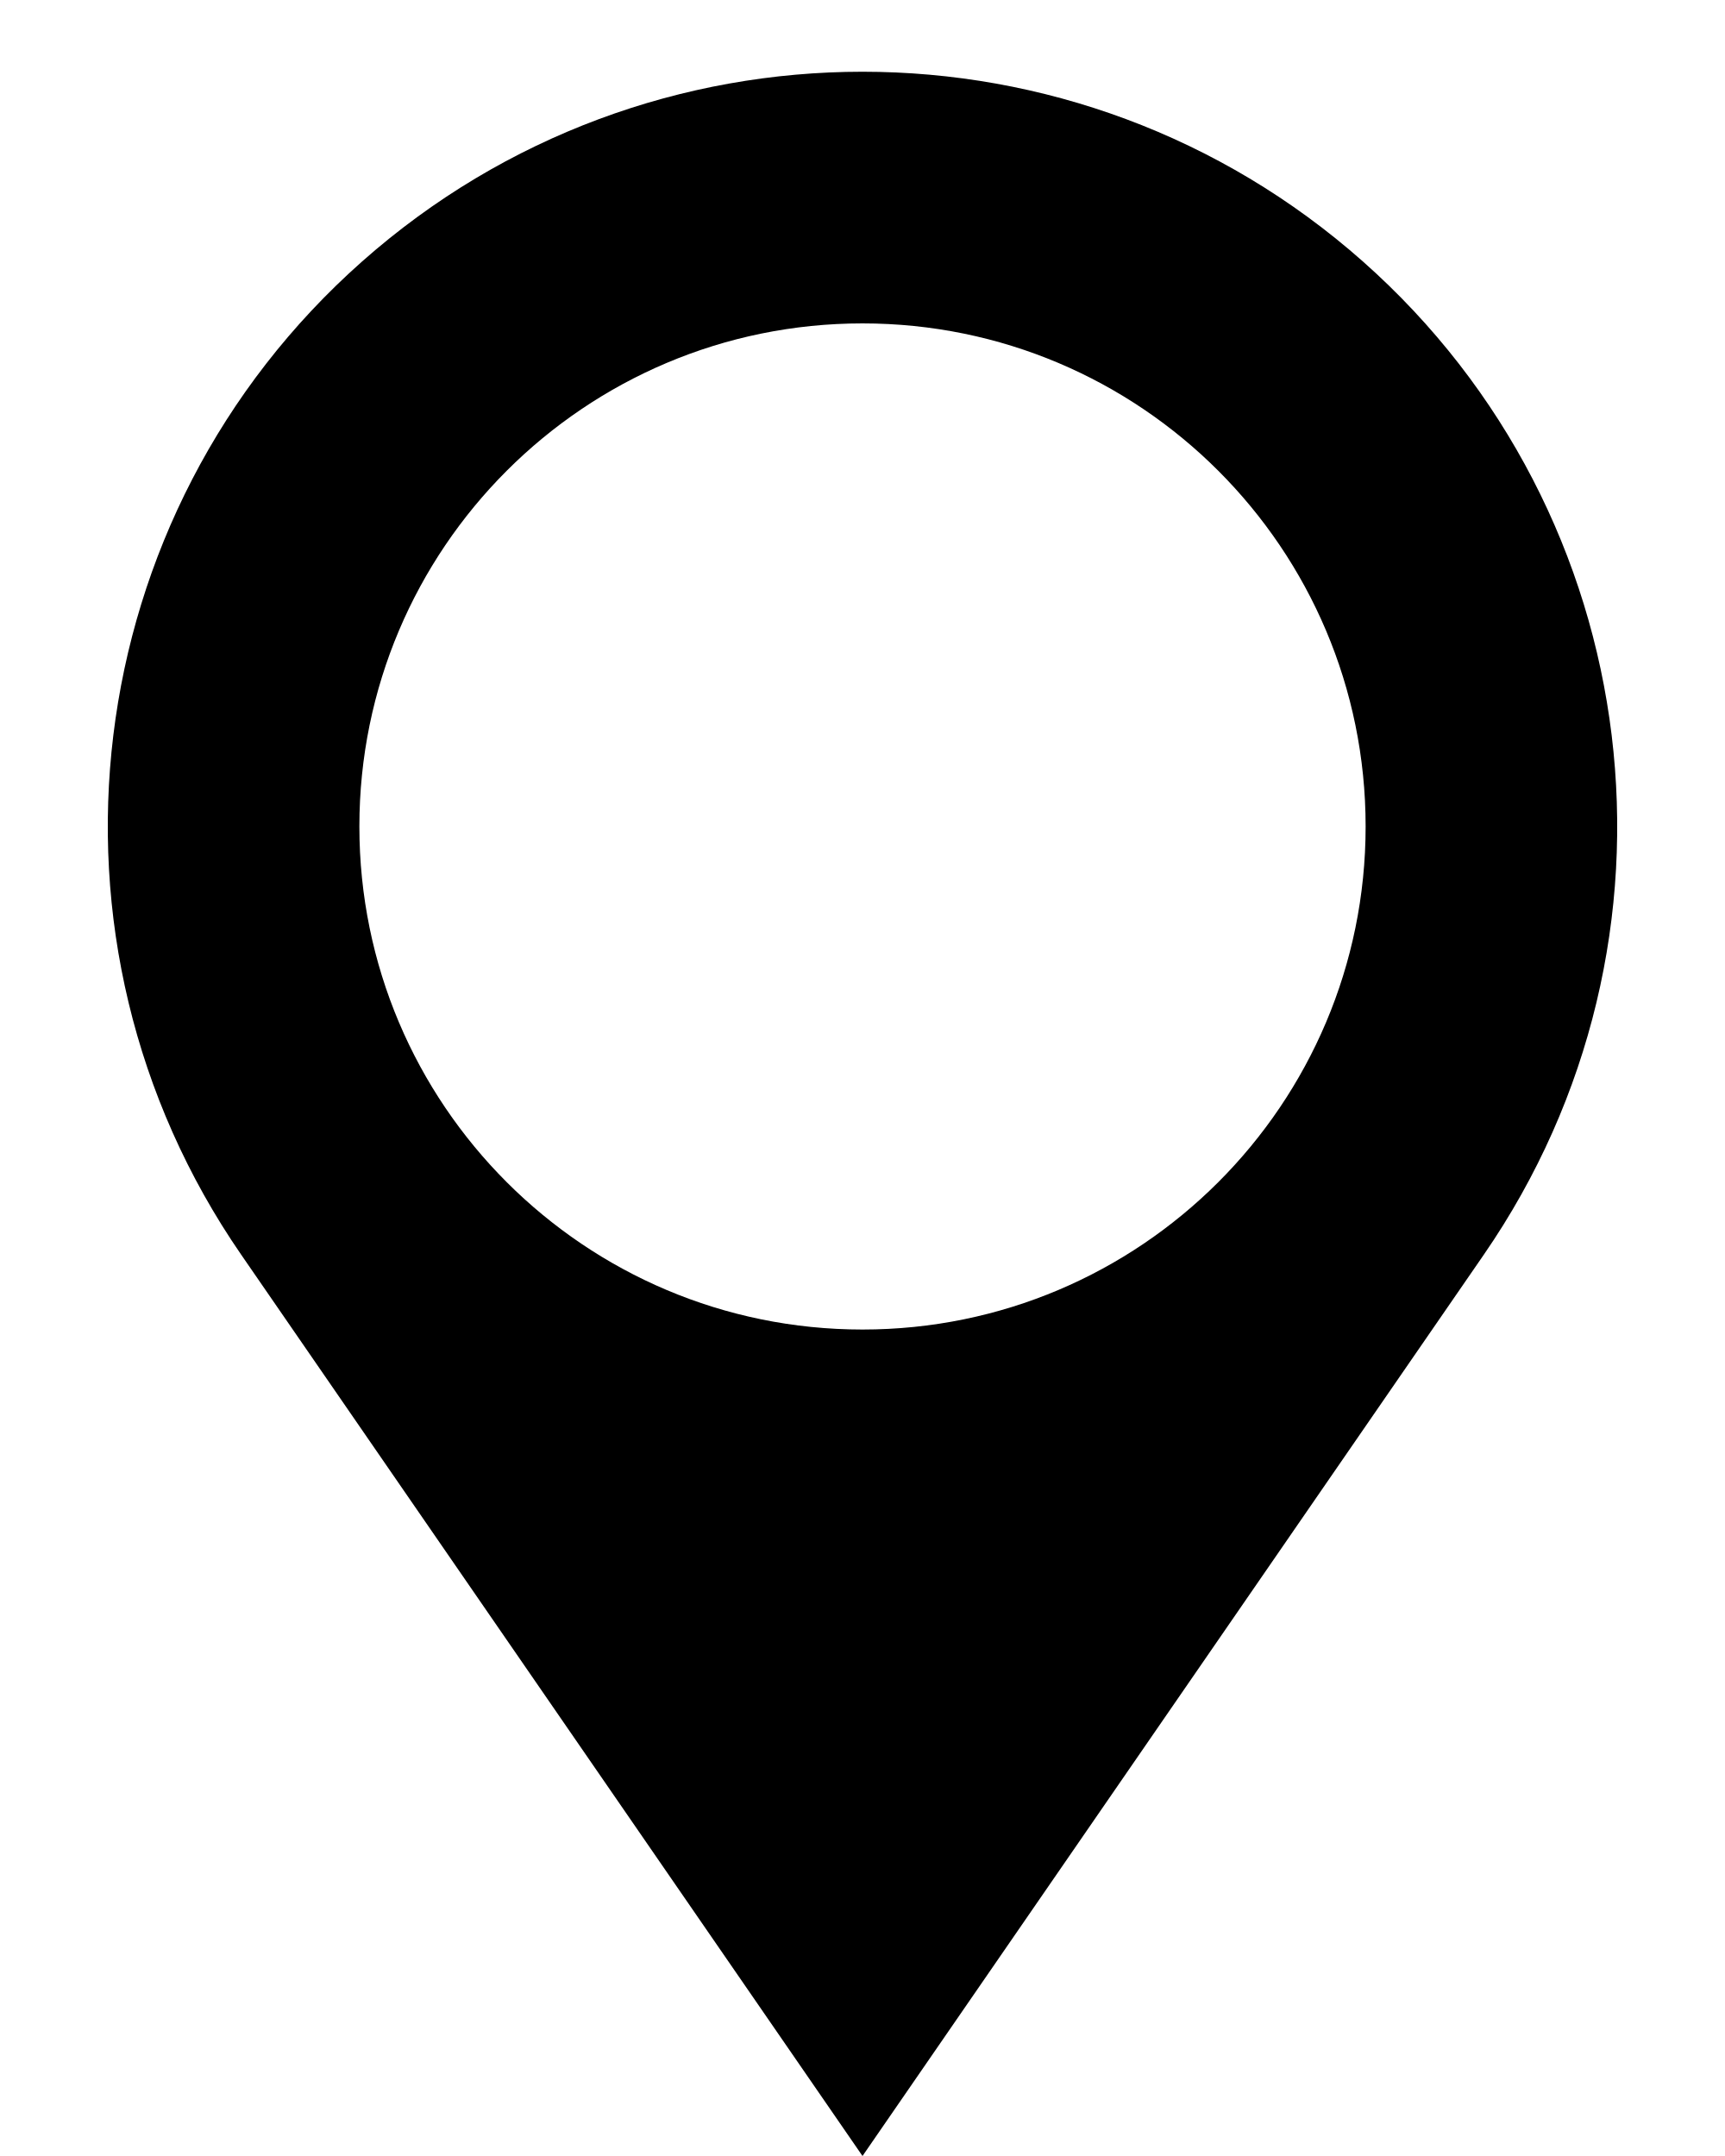
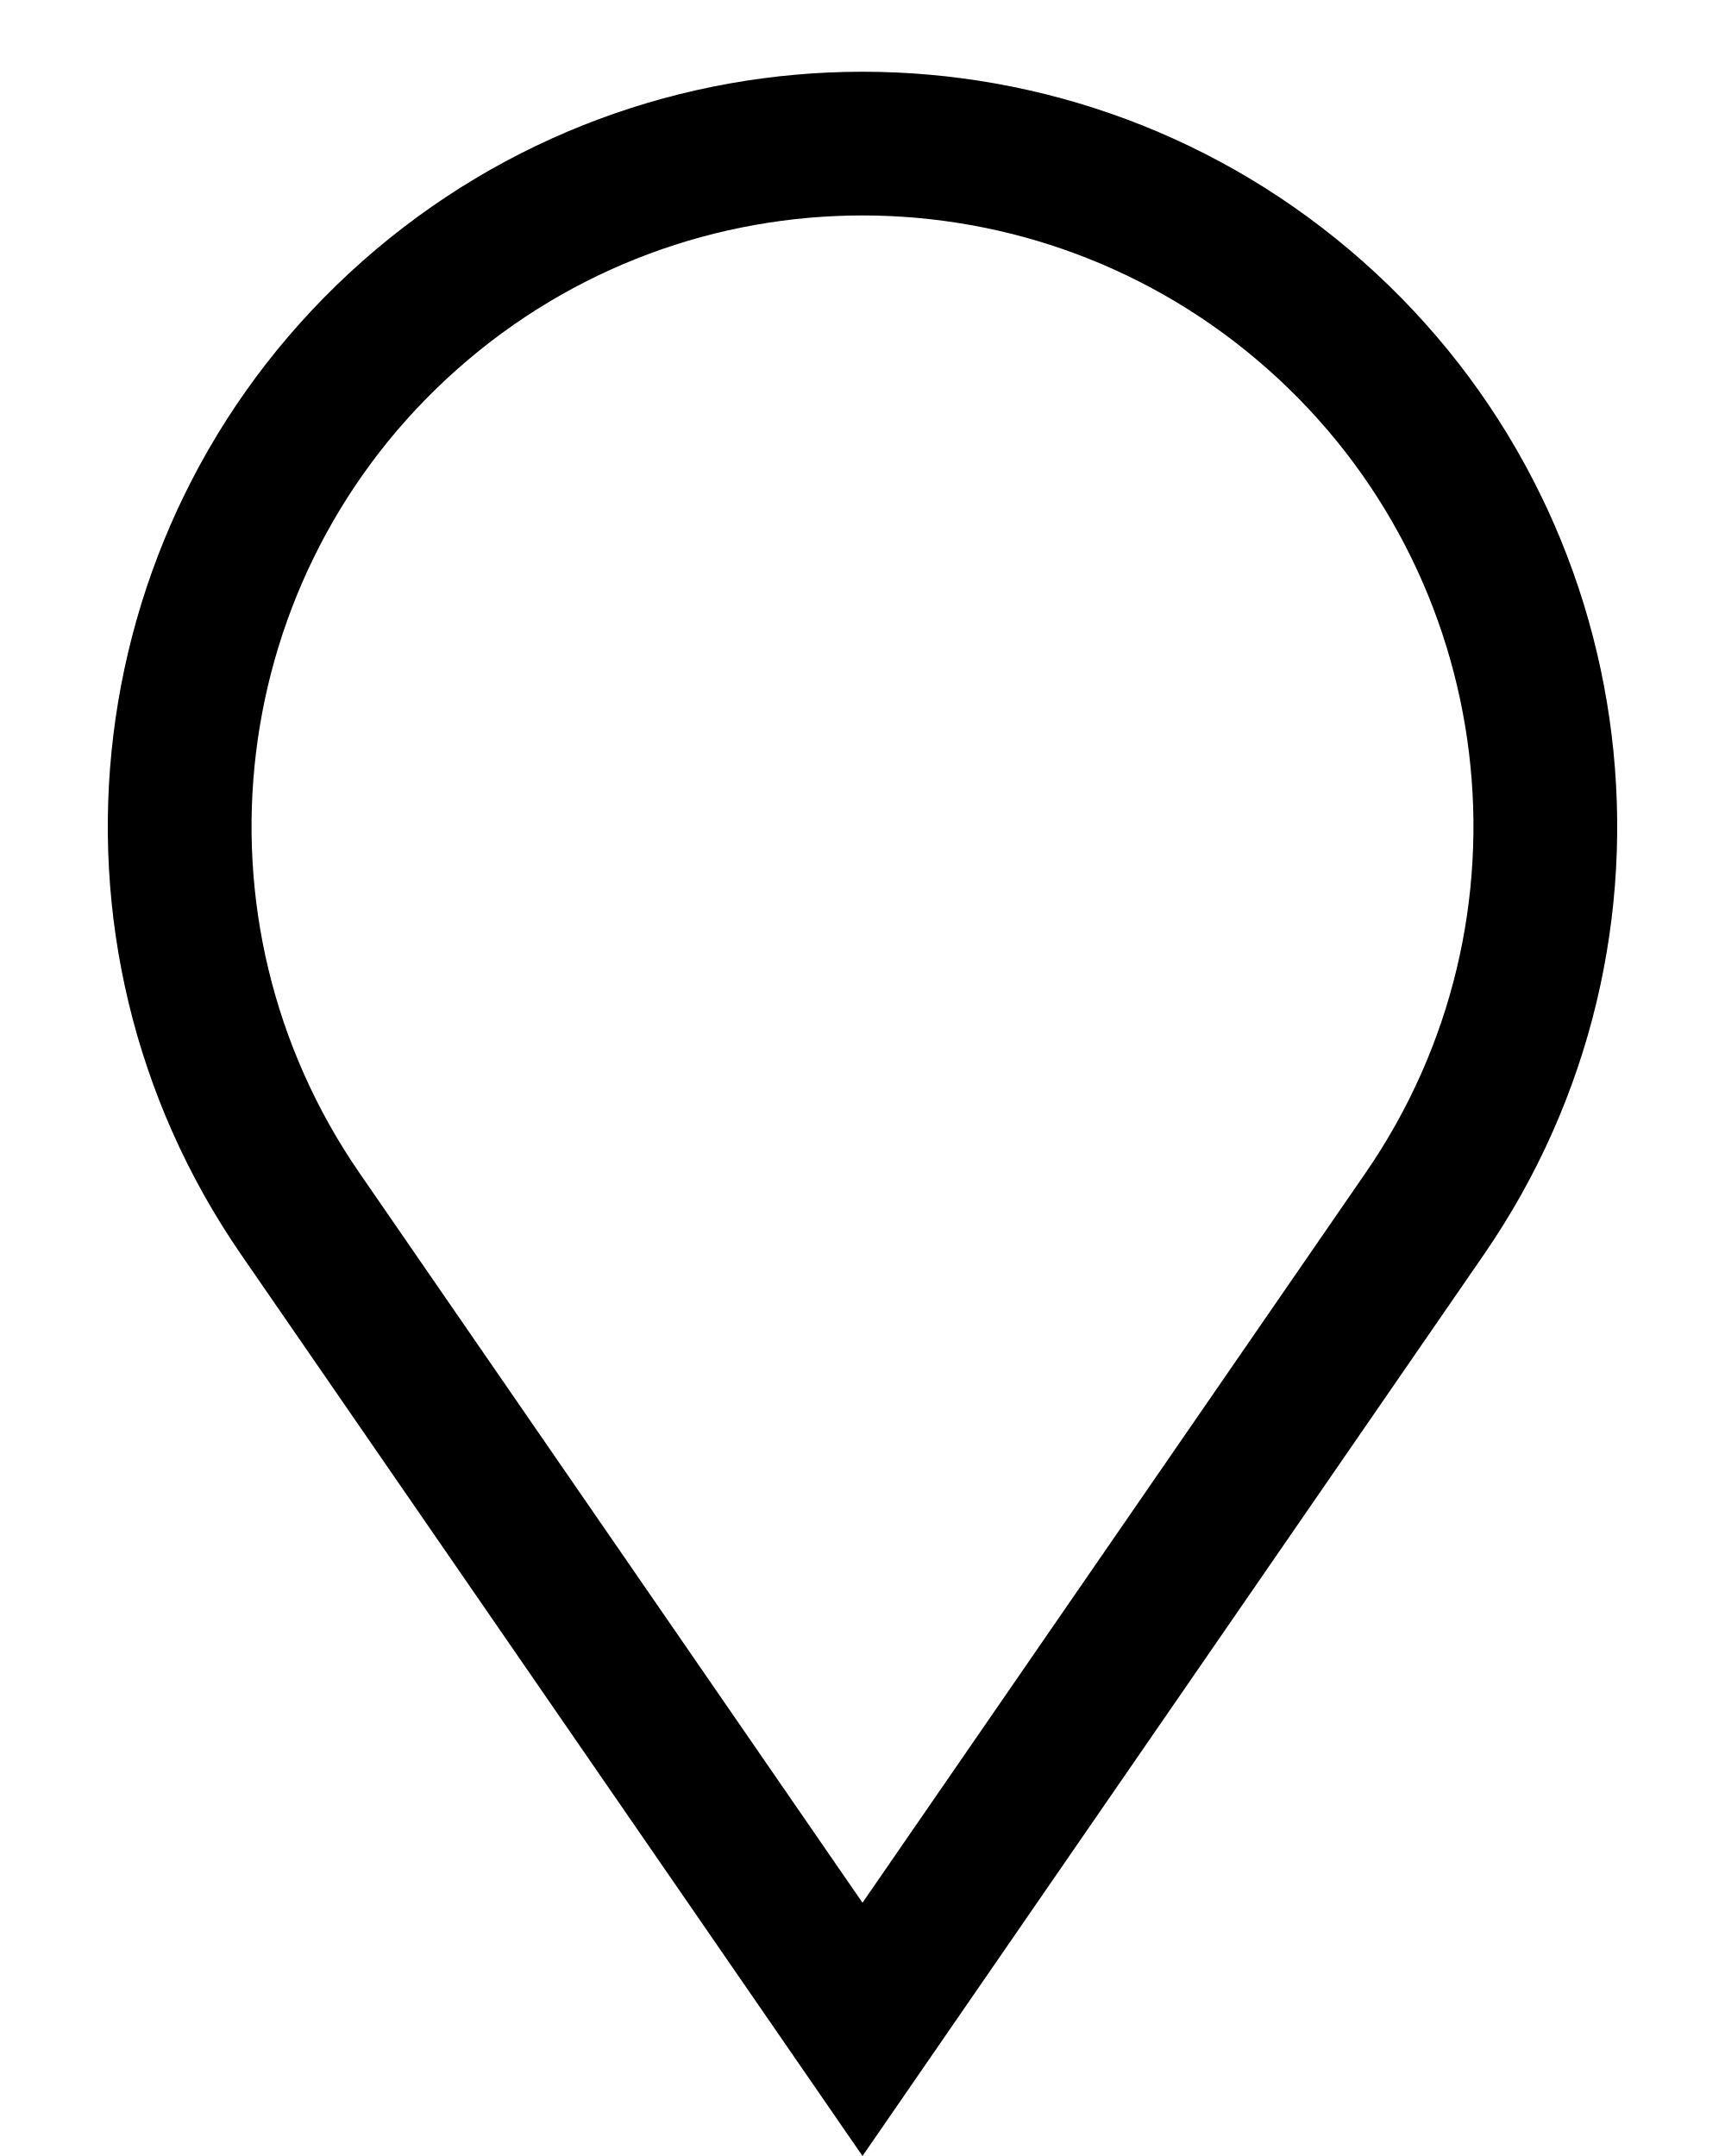
- <svg xmlns="http://www.w3.org/2000/svg" version="1.1" id="pin_hole" width="24" height="30" viewBox="0 0 24 30">
-   <path fill-rule="evenodd" d="M 3.356,17.459 A 10.5,10.5 0 1 1 20.644,17.459 L 12,30 Z M 5,11.5 A 7,7 0 1 0 19,11.5 A 7,7 0 1 0 5,11.5 Z" />
+ <svg xmlns="http://www.w3.org/2000/svg" version="1.1" id="teardrop_outline" width="24" height="30" viewBox="0 0 24 30">
+   <path fill-rule="evenodd" d="M 3.356,17.459 A 10.5,10.5 0 1 1 20.644,17.459 L 12,30 Z M 5.003,16.324 A 8.5,8.5 0 1 1 18.997,16.324 L 12,26.476 Z" />
</svg>
